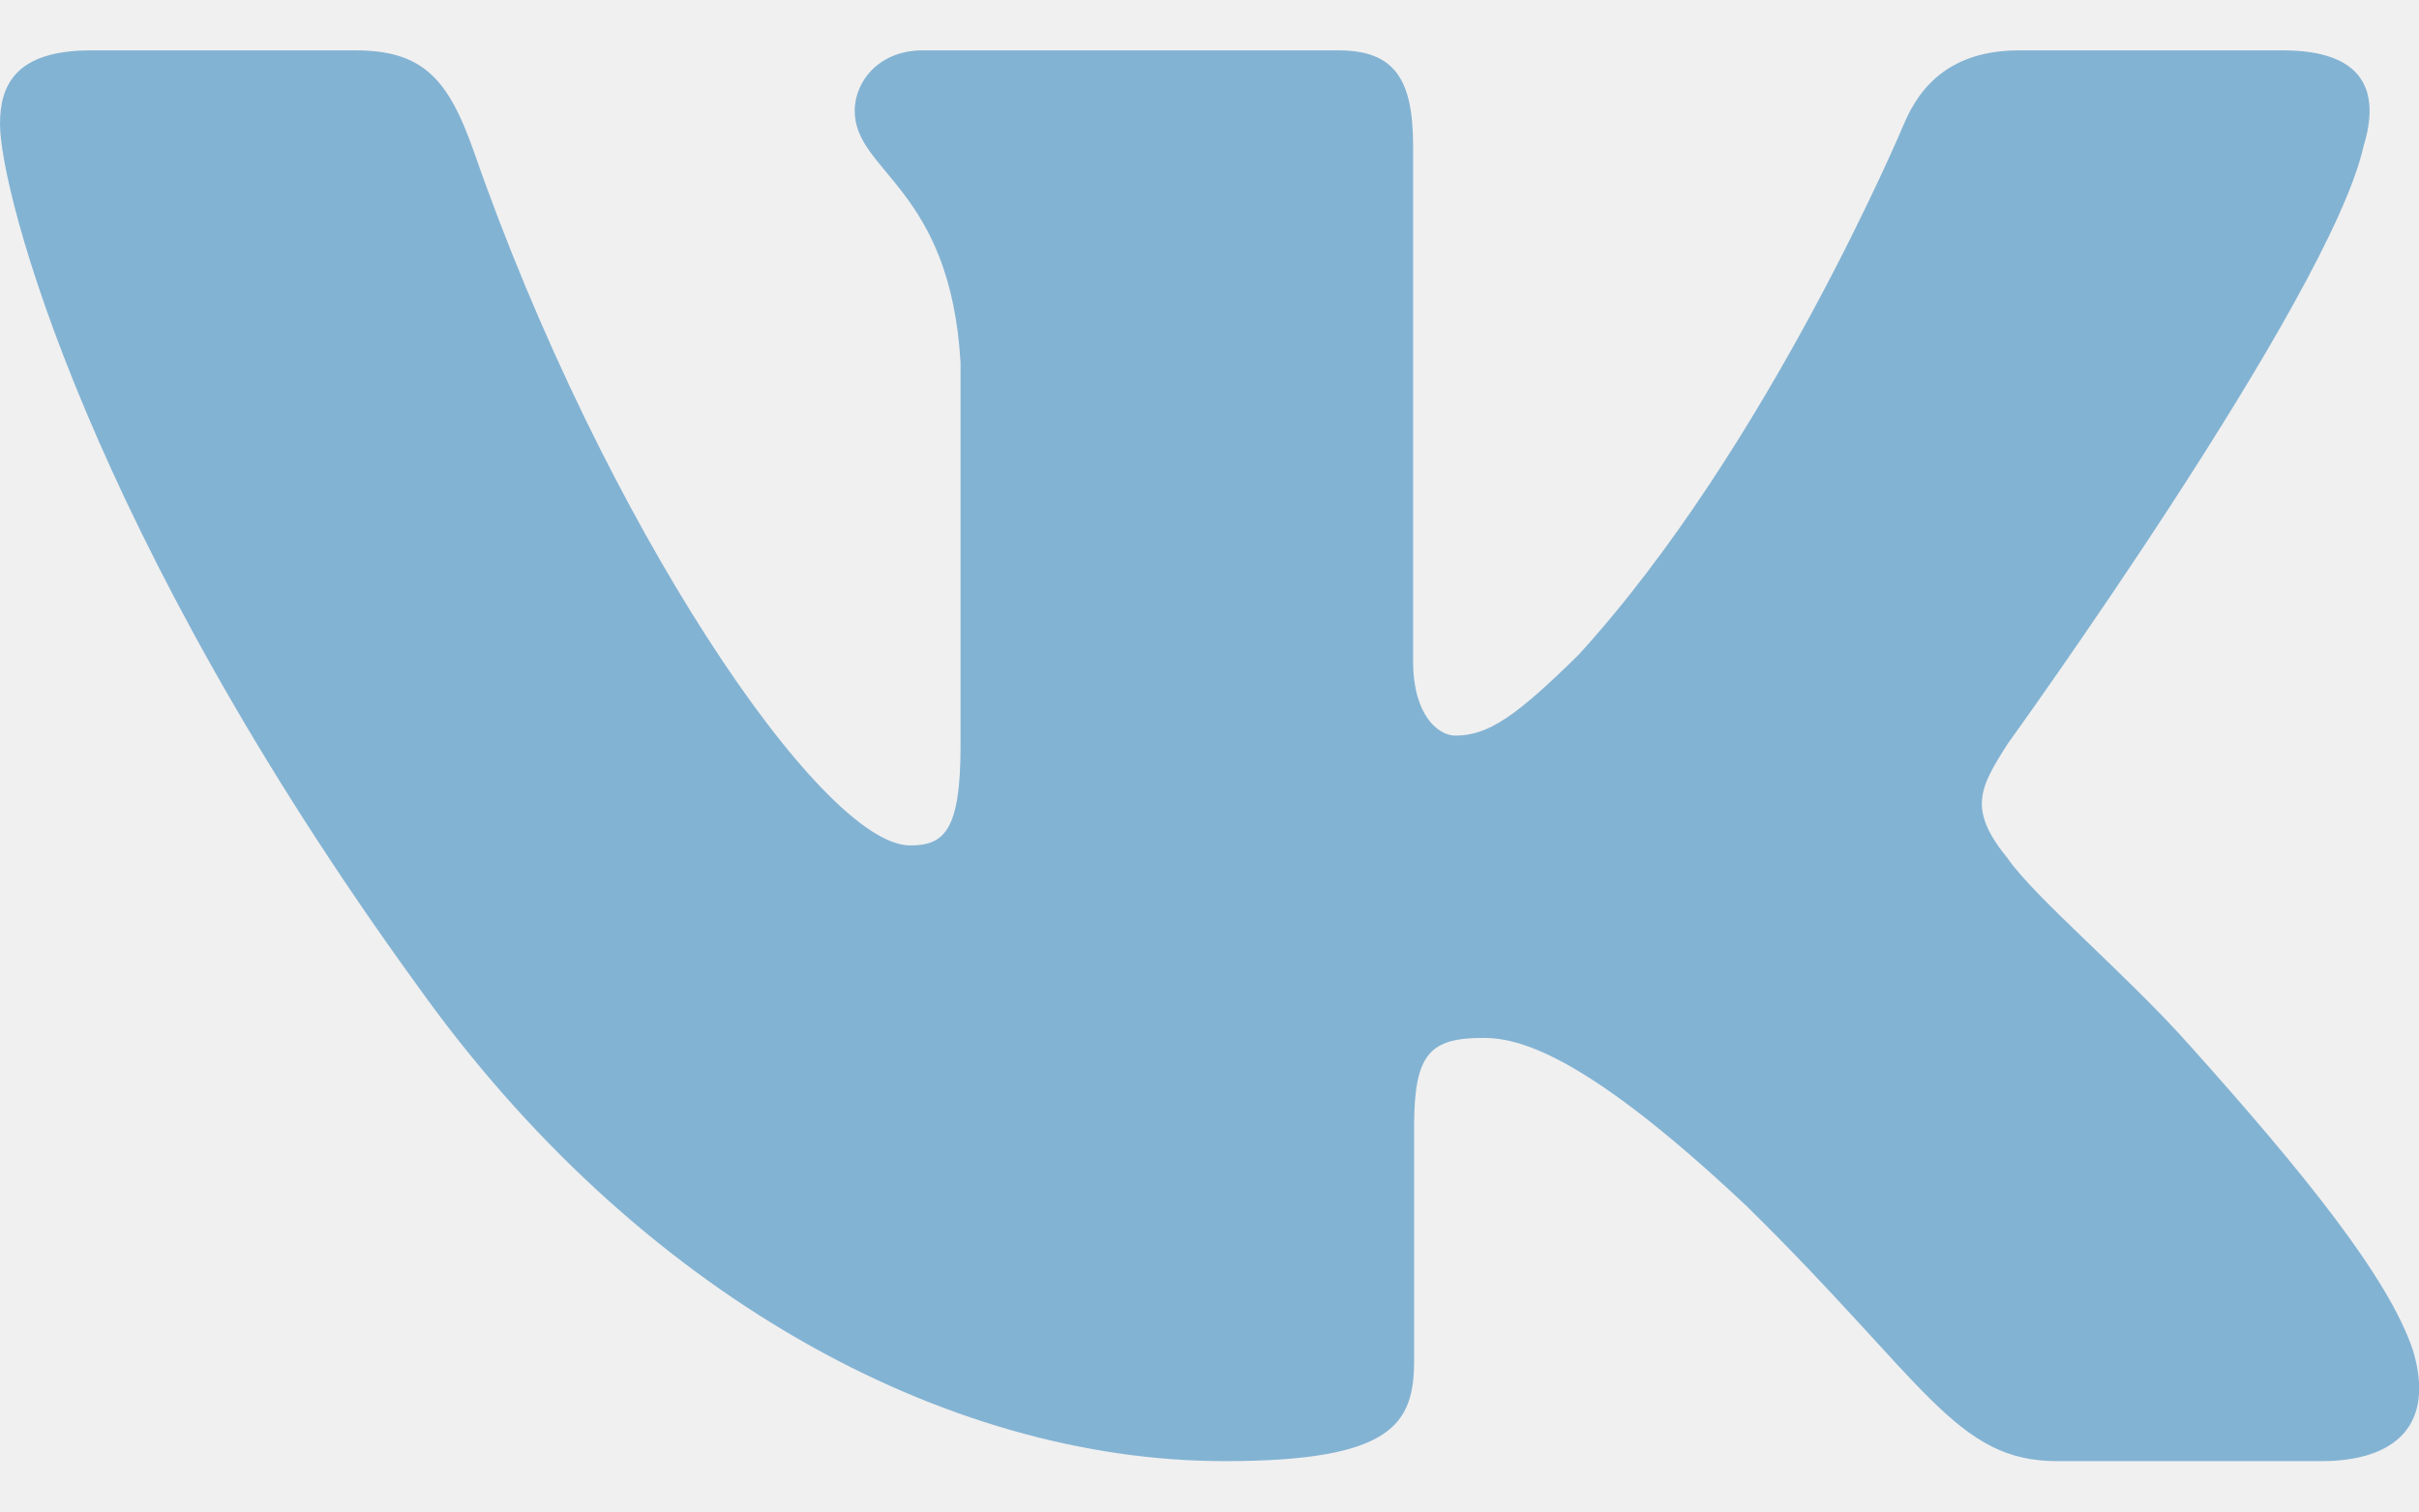
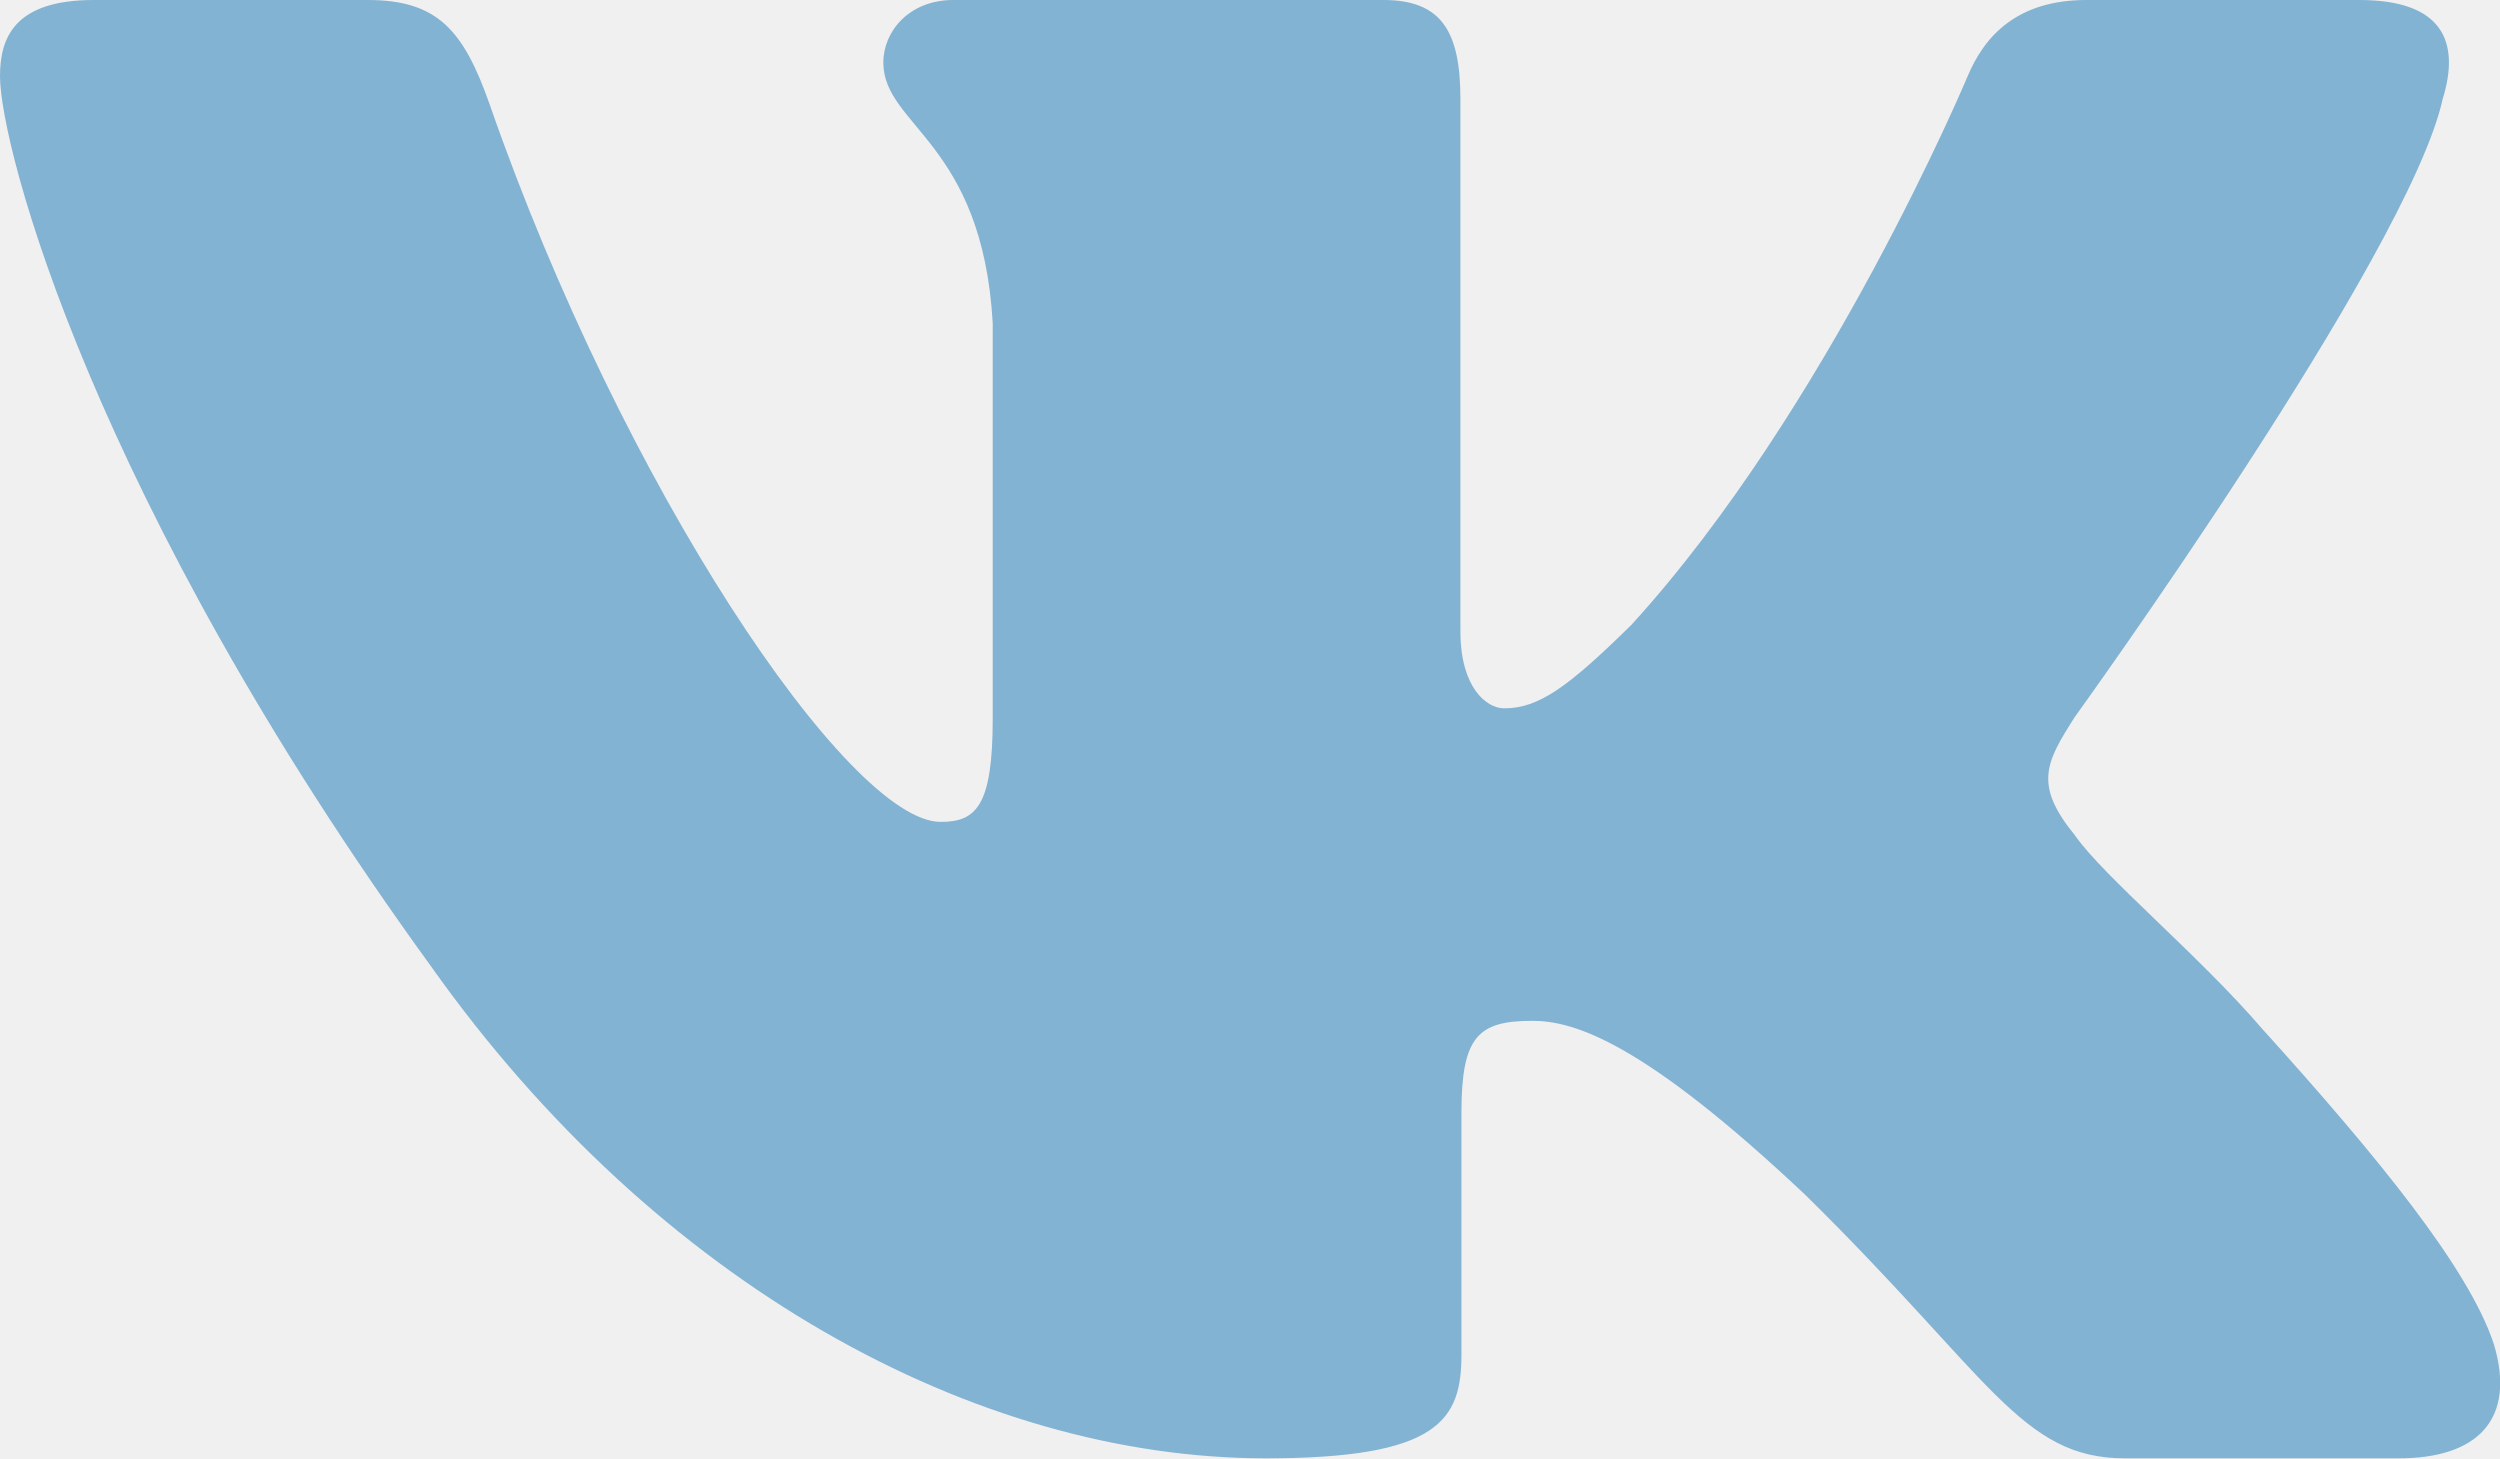
- <svg xmlns="http://www.w3.org/2000/svg" width="24" height="15" fill="none">
-   <g clip-path="url(#a)">
-     <path fill-rule="evenodd" clip-rule="evenodd" d="M23.45 1.45c.17-.55 0-.95-.8-.95h-2.62c-.67 0-.98.35-1.14.73 0 0-1.34 3.2-3.23 5.27-.61.6-.89.8-1.22.8-.17 0-.42-.2-.42-.74V1.45c0-.66-.18-.95-.74-.95H9.15c-.42 0-.67.3-.67.6 0 .61.95.76 1.05 2.5v3.8c0 .84-.16.99-.5.99-.88 0-3.05-3.21-4.33-6.89-.25-.71-.5-1-1.17-1H.9c-.75 0-.9.35-.9.73 0 .68.89 4.07 4.14 8.55 2.18 3.06 5.23 4.72 8.01 4.72 1.67 0 1.88-.37 1.88-1v-2.32c0-.73.16-.88.69-.88.38 0 1.05.2 2.61 1.67 1.78 1.75 2.07 2.53 3.08 2.53h2.62c.75 0 1.13-.37.91-1.1-.24-.72-1.09-1.77-2.21-3.02-.62-.7-1.54-1.47-1.81-1.86-.4-.49-.28-.7 0-1.14 0 0 3.2-4.43 3.53-5.93Z" fill="#83B3D3" />
-   </g>
-   <defs>
-     <clipPath id="a">
-       <path fill="#fff" transform="translate(0 .5)" d="M0 0h24v14H0z" />
-     </clipPath>
-   </defs>
+ <svg xmlns="http://www.w3.org/2000/svg" width="24" height="14" viewBox="0 0 24 14" fill="none">
+   <path fill-rule="evenodd" clip-rule="evenodd" d="M23.45.95c.17-.55 0-.95-.8-.95h-2.62c-.67 0-.98.35-1.14.73 0 0-1.34 3.2-3.23 5.27-.61.6-.89.8-1.22.8-.17 0-.42-.2-.42-.74V.95c0-.66-.19-.95-.74-.95H9.15c-.42 0-.67.3-.67.6 0 .61.95.76 1.05 2.5v3.8c0 .84-.16.99-.5.99-.88 0-3.05-3.21-4.33-6.89-.25-.71-.5-1-1.17-1H.9C.15 0 0 .35 0 .73c0 .68.89 4.07 4.14 8.55C6.31 12.34 9.37 14 12.15 14c1.67 0 1.88-.37 1.88-1v-2.32c0-.73.16-.88.68-.88.4 0 1.06.2 2.62 1.67C19.11 13.22 19.4 14 20.4 14h2.63c.75 0 1.13-.37.91-1.1-.24-.72-1.09-1.77-2.22-3.02-.6-.7-1.53-1.47-1.8-1.86-.4-.49-.28-.7 0-1.14 0 0 3.2-4.43 3.53-5.93Z" fill="#83B3D3" />
</svg>
